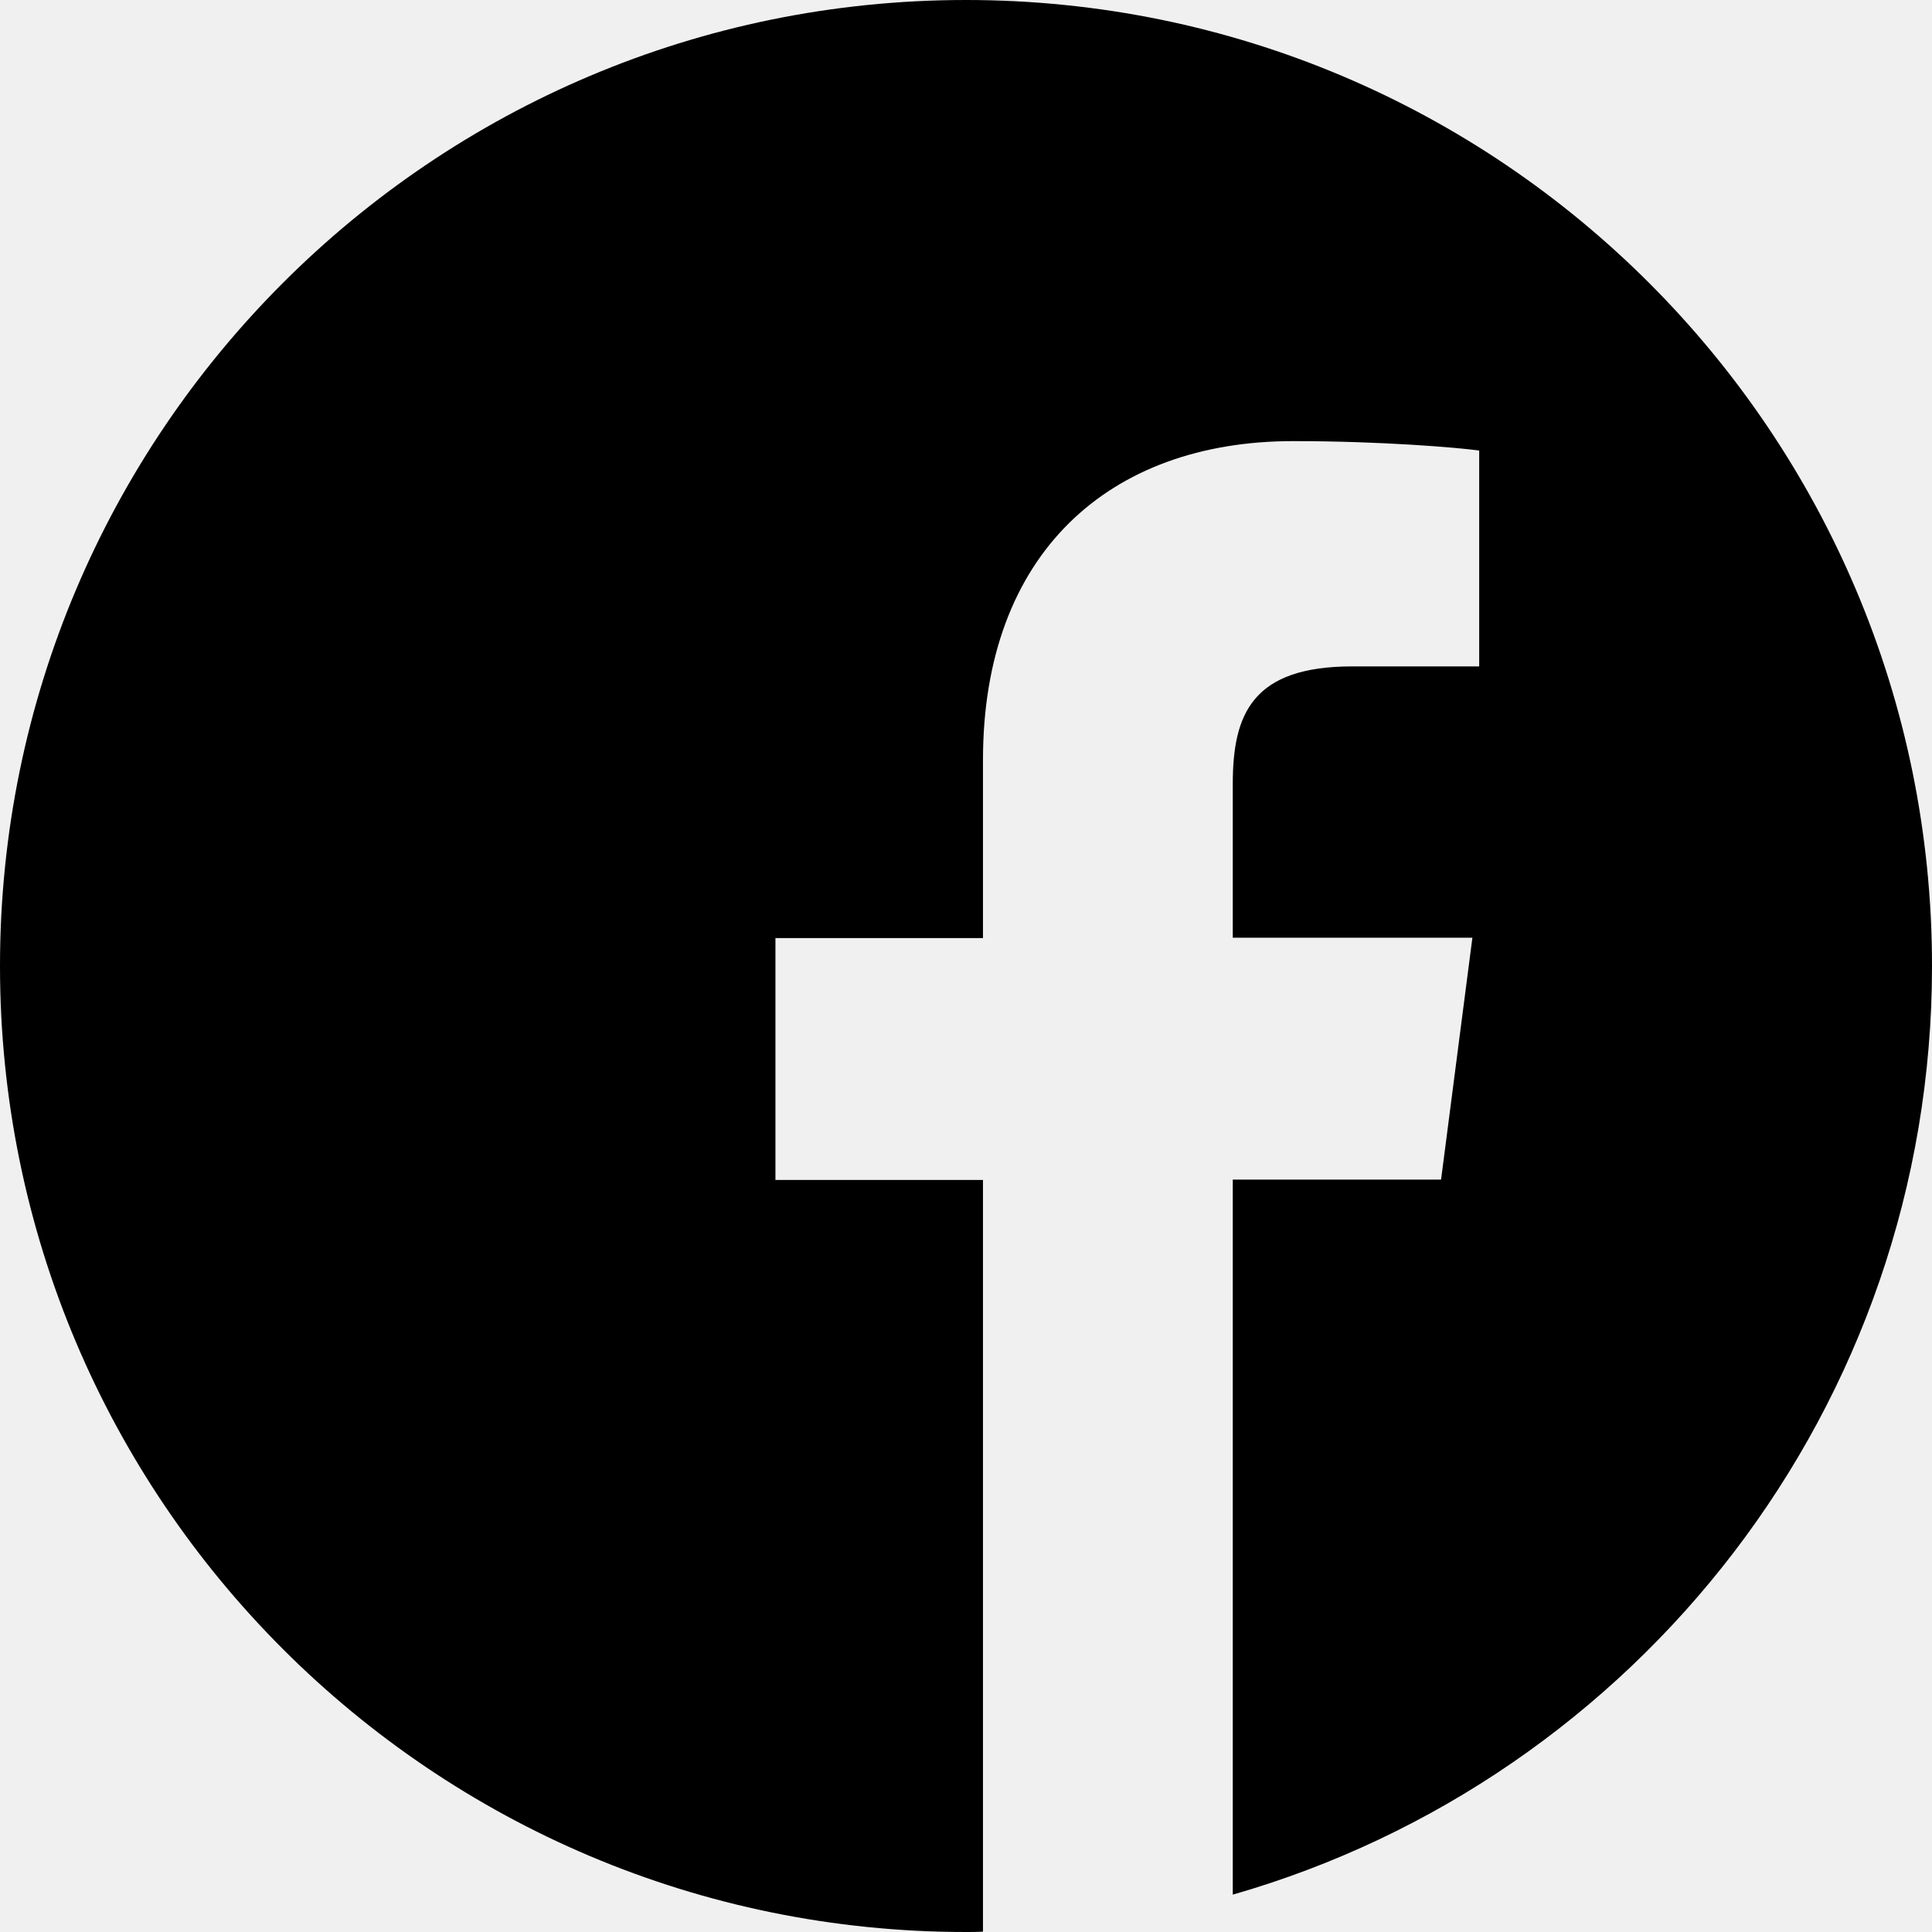
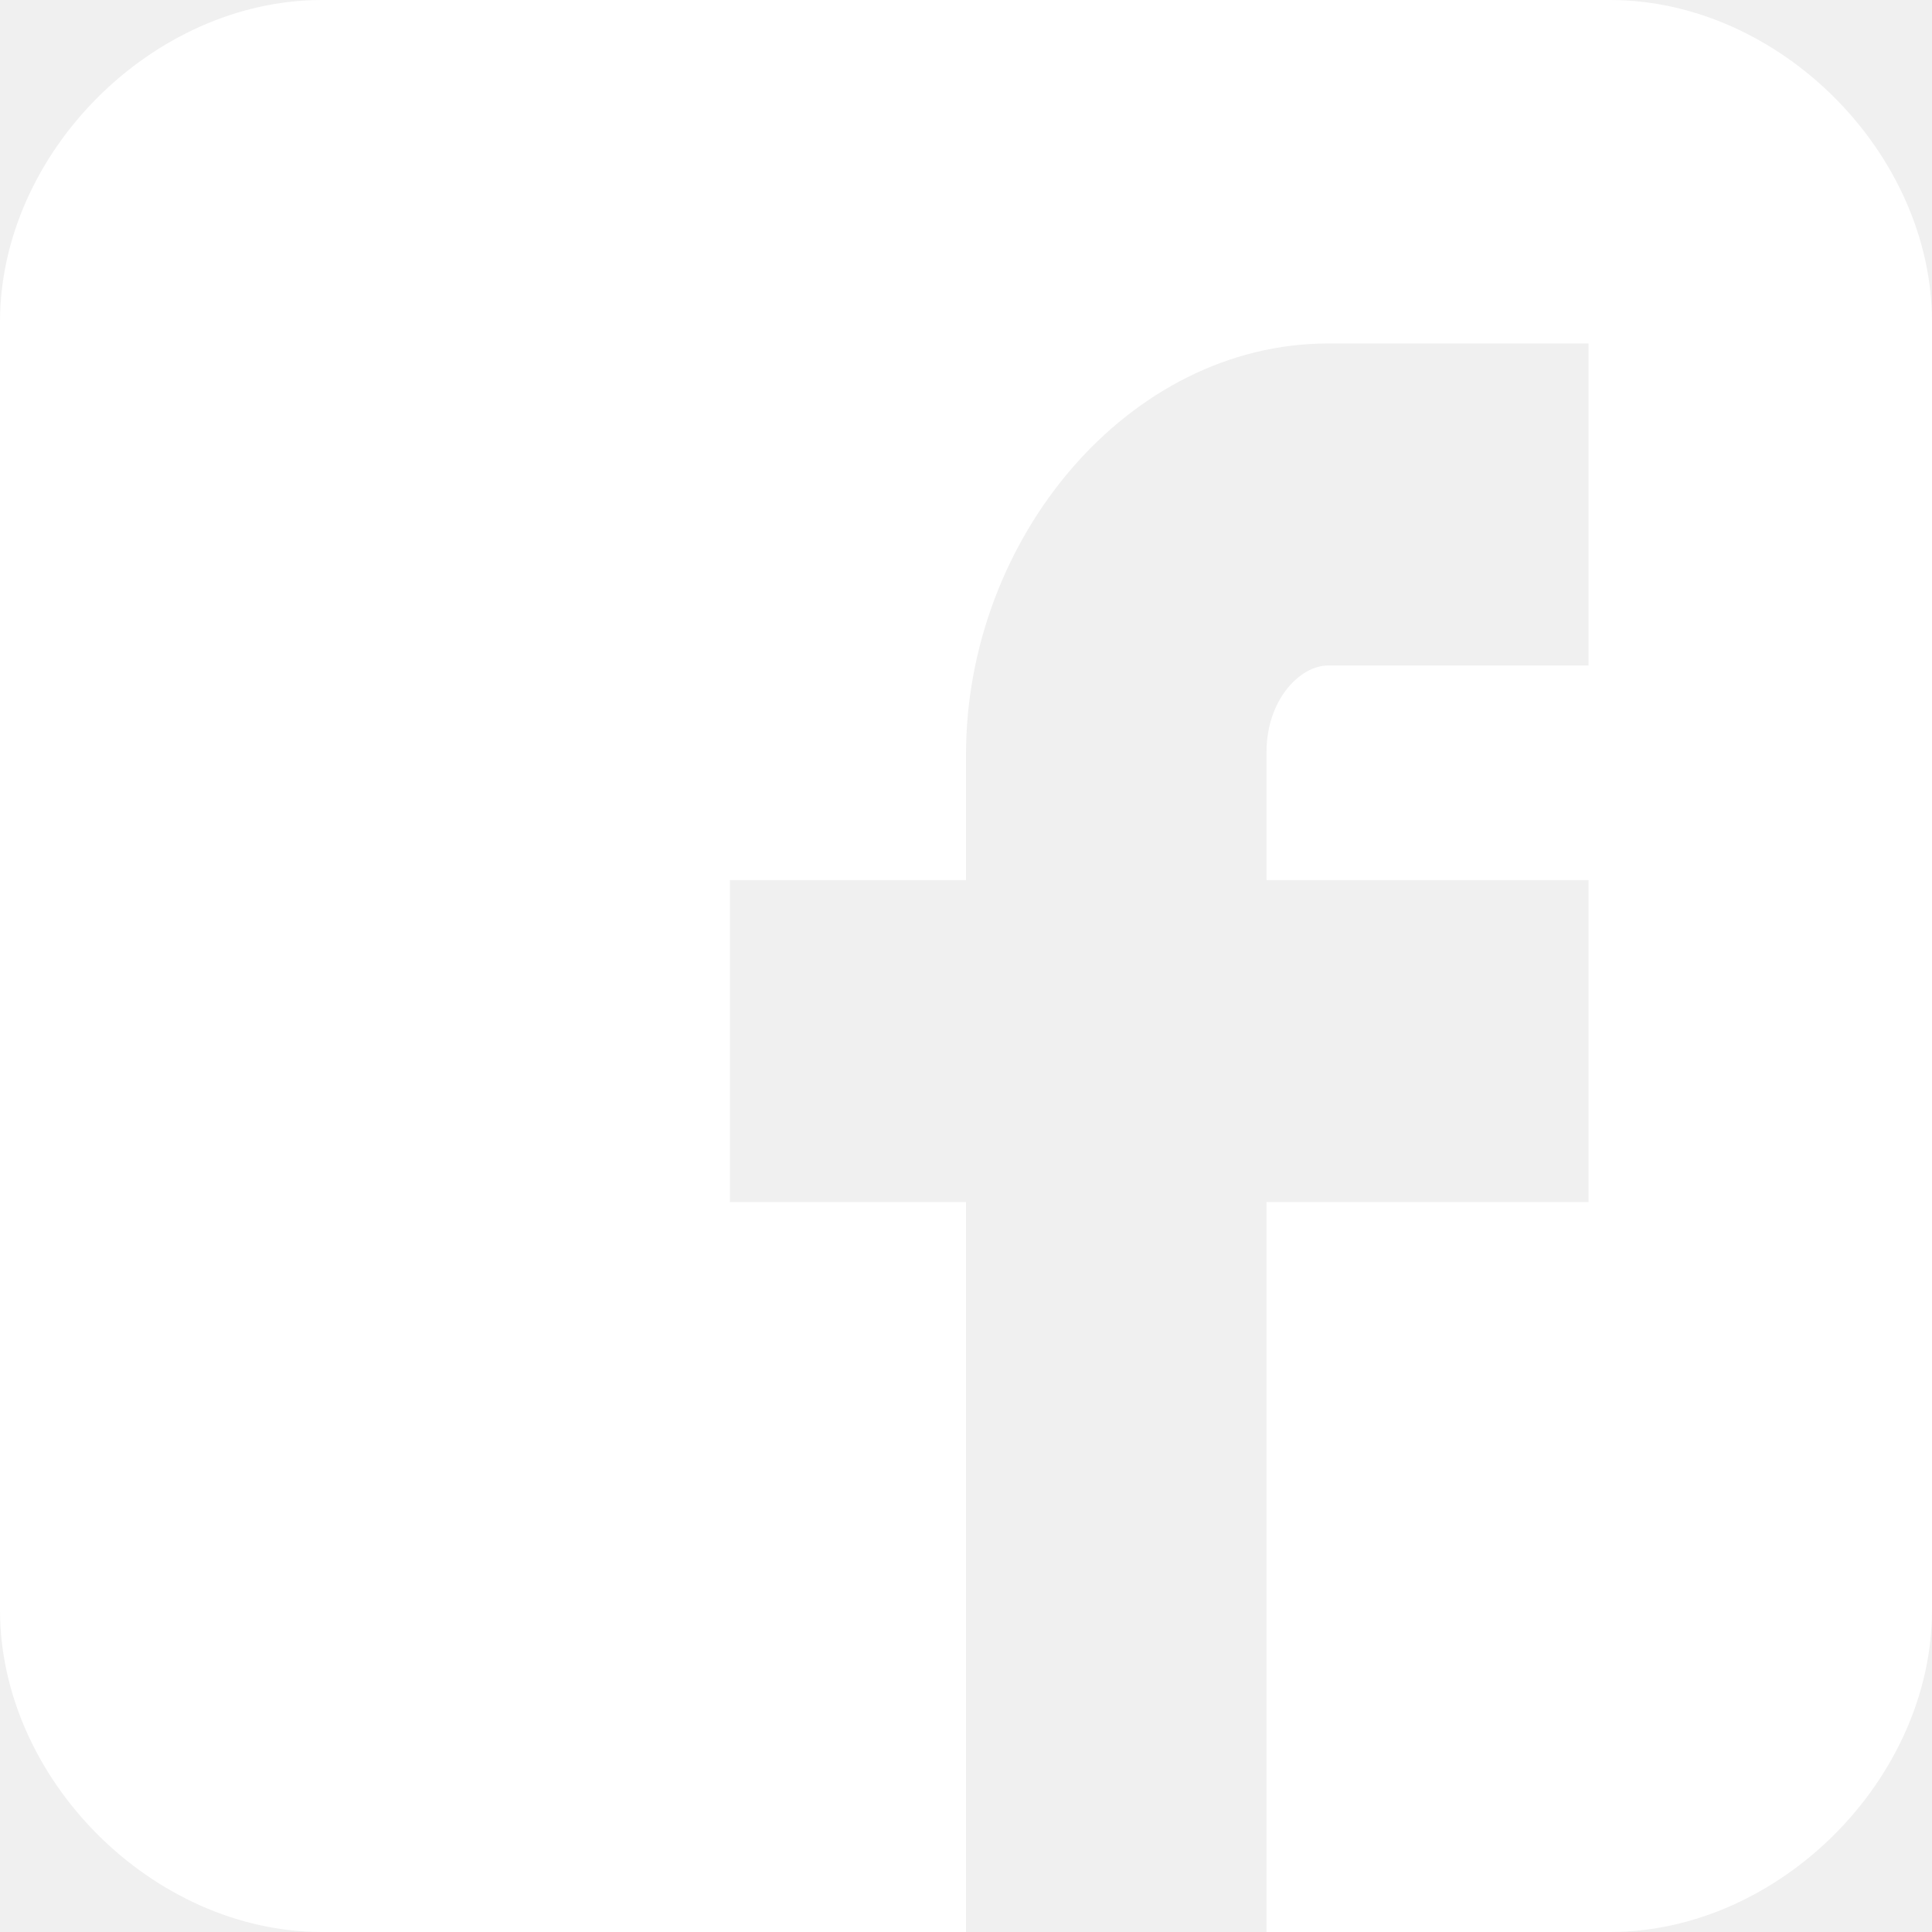
- <svg xmlns="http://www.w3.org/2000/svg" id="Capa_1" enable-background="new 0 0 512 512" height="512" viewBox="0 0 512 512" width="512">
-   <path d="m512 256c0-141.4-114.6-256-256-256s-256 114.6-256 256 114.6 256 256 256c1.5 0 3 0 4.5-.1v-199.2h-55v-64.1h55v-47.2c0-54.7 33.4-84.5 82.2-84.5 23.4 0 43.5 1.7 49.3 2.5v57.2h-33.6c-26.5 0-31.7 12.6-31.7 31.1v40.8h63.5l-8.3 64.1h-55.2v189.5c107-30.7 185.3-129.2 185.3-246.1z" />
+ <svg xmlns="http://www.w3.org/2000/svg" version="1.1" id="Capa_1" x="0px" y="0px" width="512px" height="512px" viewBox="0 0 90 90" style="enable-background:new 0 0 90 90;" xml:space="preserve">
+   <g>
+     <path id="Facebook__x28_alt_x29_" d="M90,15.001C90,7.119,82.884,0,75,0H15C7.116,0,0,7.119,0,15.001v59.998   C0,82.881,7.116,90,15.001,90H45V56H34V41h11v-5.844C45,25.077,52.568,16,61.875,16H74v15H61.875C60.548,31,59,32.611,59,35.024V41   h15v15H59v34h16c7.884,0,15-7.119,15-15.001V15.001z" fill="#FFFFFF" />
+   </g>
+   <g>
+ </g>
+   <g>
+ </g>
+   <g>
+ </g>
+   <g>
+ </g>
+   <g>
+ </g>
+   <g>
+ </g>
+   <g>
+ </g>
+   <g>
+ </g>
+   <g>
+ </g>
+   <g>
+ </g>
+   <g>
+ </g>
+   <g>
+ </g>
+   <g>
+ </g>
+   <g>
+ </g>
+   <g>
+ </g>
</svg>
